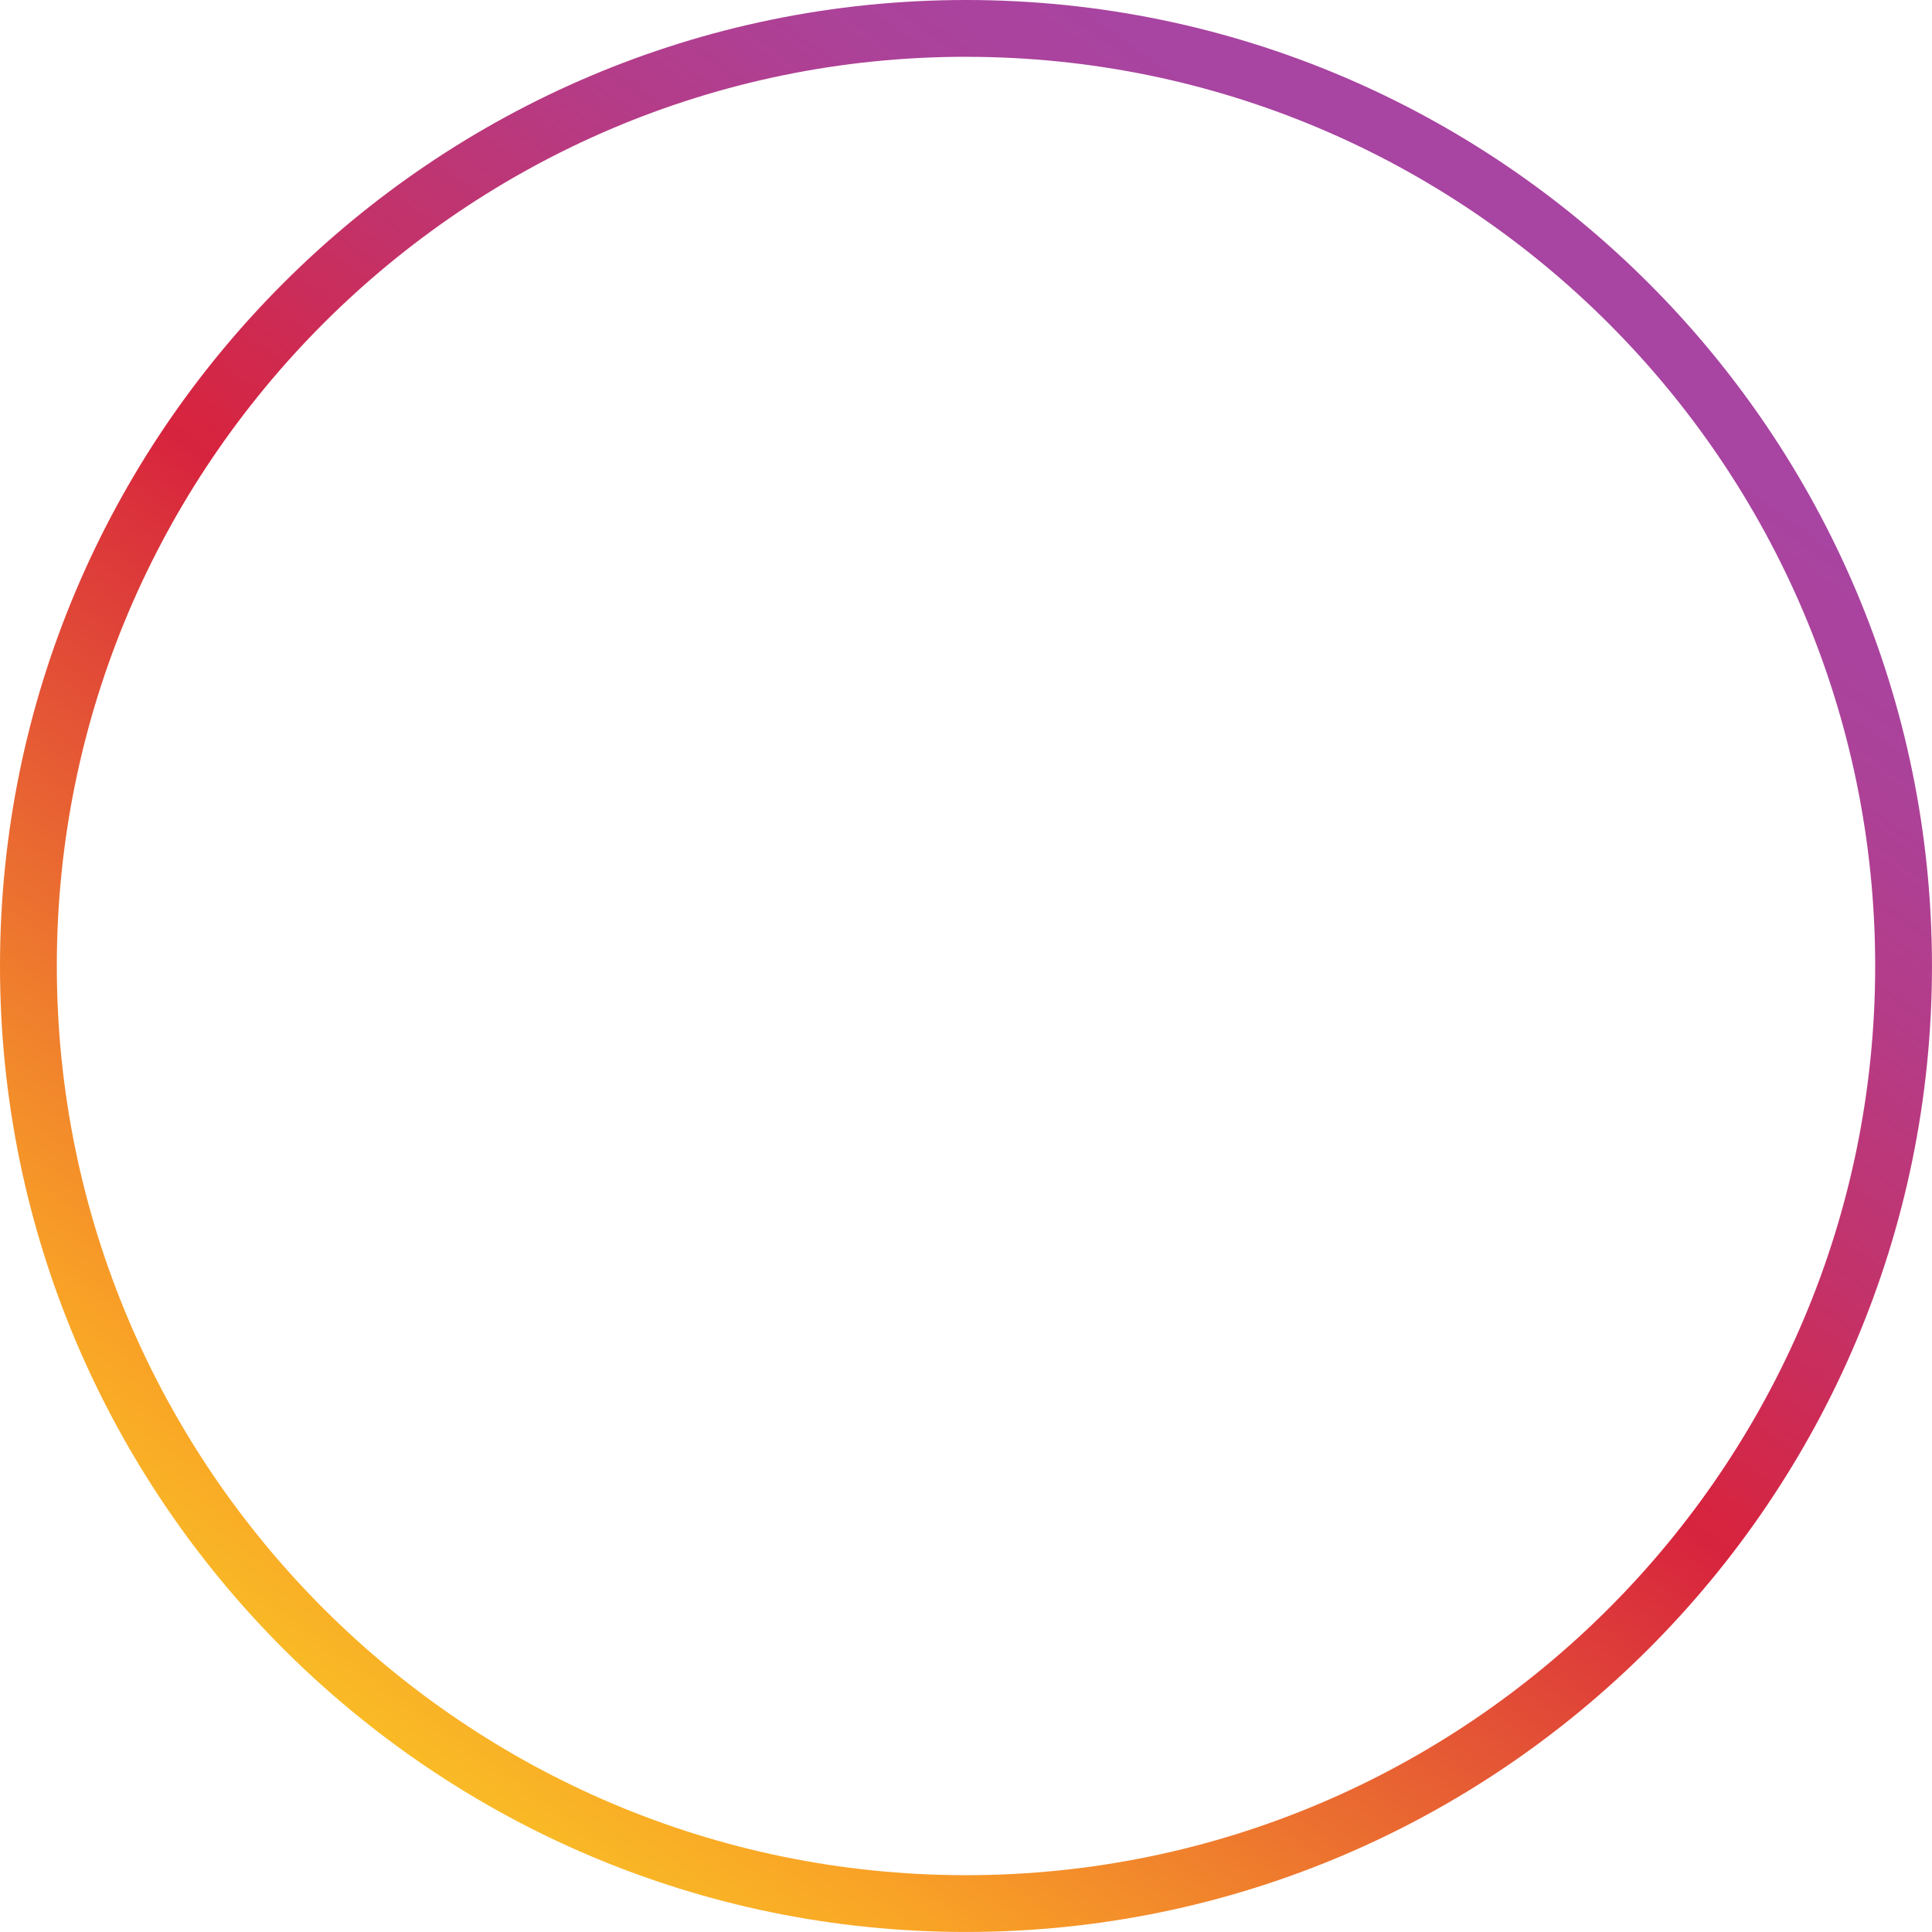
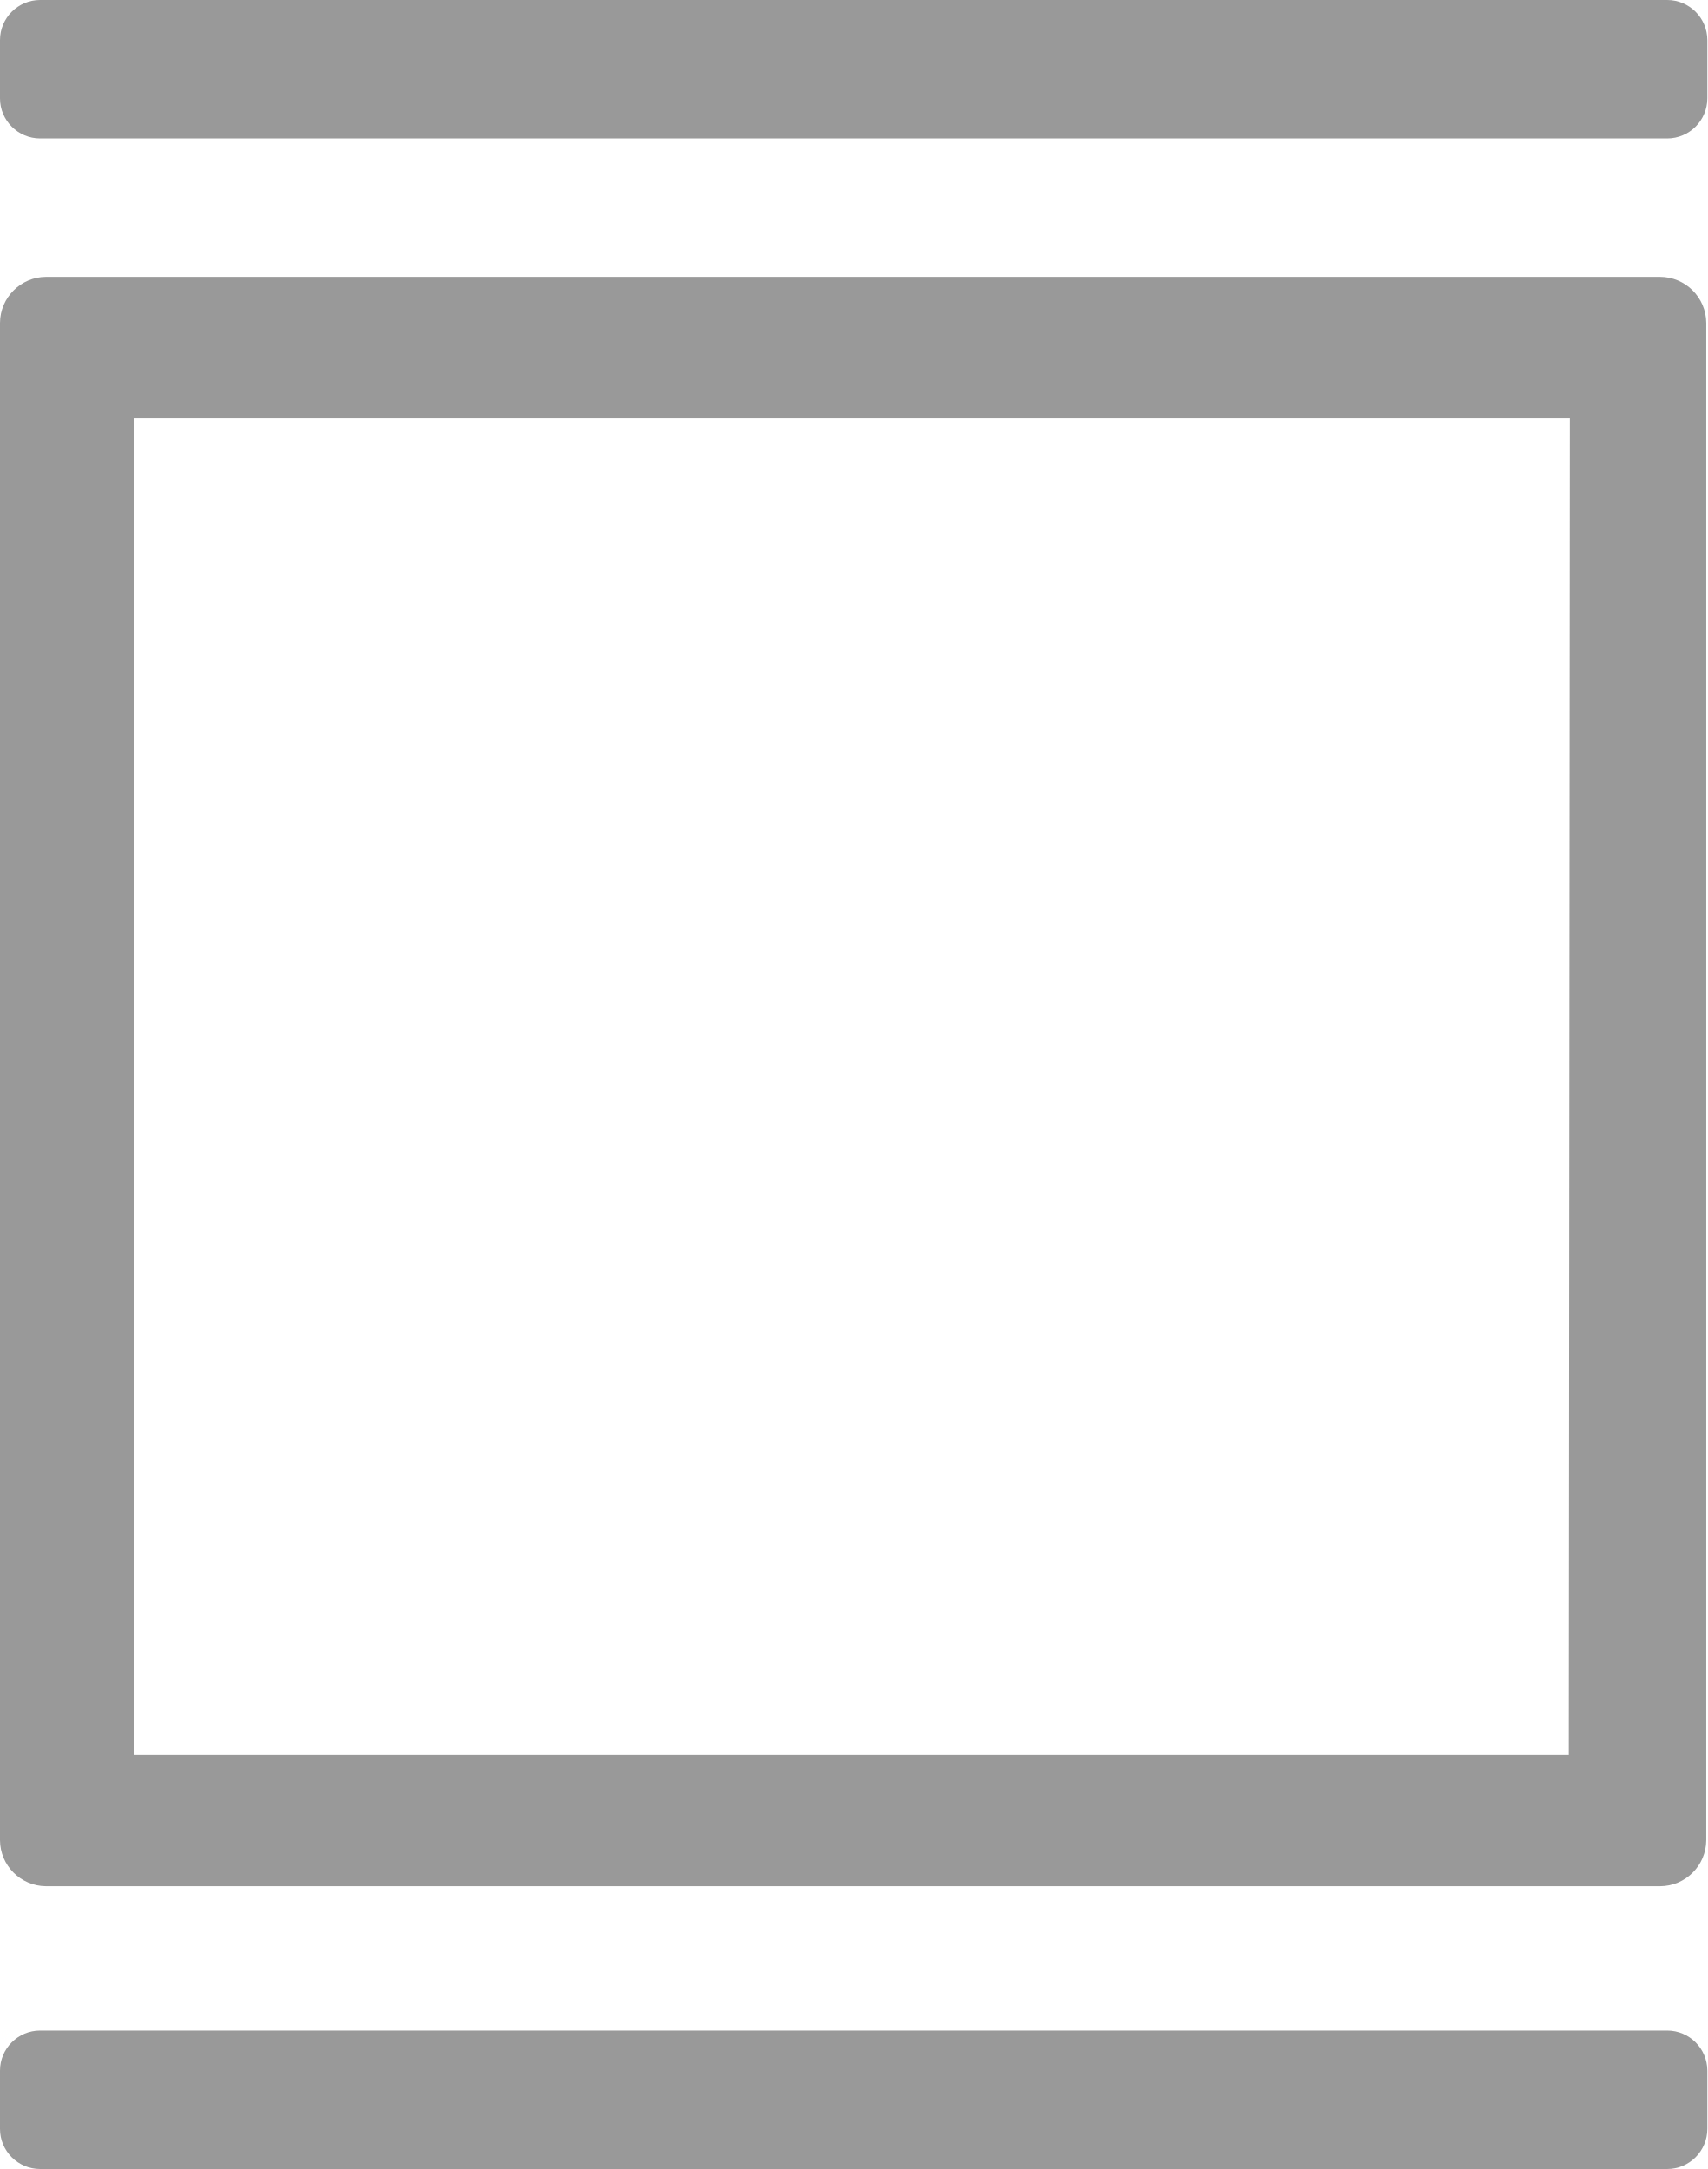
- <svg xmlns="http://www.w3.org/2000/svg" viewBox="0 0 644.01 644.01">
+ <svg xmlns="http://www.w3.org/2000/svg" viewBox="0 0 63.77 81">
  <defs>
-     <style>.cls-1{fill:url(#linear-gradient);}</style>
-     <linearGradient id="linear-gradient" x1="488.65" y1="91.11" x2="85.49" y2="649.71" gradientUnits="userSpaceOnUse">
-       <stop offset="0" stop-color="#a844a1" />
-       <stop offset="0.07" stop-color="#ab429a" />
-       <stop offset="0.17" stop-color="#b43c88" />
-       <stop offset="0.29" stop-color="#c33269" />
-       <stop offset="0.42" stop-color="#d7243f" />
-       <stop offset="0.43" stop-color="#d7243e" />
-       <stop offset="0.8" stop-color="#f9a326" />
-       <stop offset="1" stop-color="#f9dd26" />
-     </linearGradient>
+     <style>.cls-1{fill:#999;}</style>
  </defs>
  <g id="图层_2" data-name="图层 2">
    <g id="图层_1-2" data-name="图层 1">
-       <path class="cls-1" d="M322,644C144.45,644,0,499.56,0,322S144.45,0,322,0,644,144.45,644,322,499.56,644,322,644Zm0-625.07c-167.11,0-303.06,136-303.06,303.06S154.89,625.07,322,625.07,625.07,489.11,625.07,322,489.11,18.94,322,18.94Z" />
+       <rect class="cls-1" width="63.77" height="5.17" rx="1.5" />
+       <rect class="cls-1" y="75.83" width="63.77" height="5.17" rx="1.5" />
+       <path class="cls-1" d="M62,10.34H1.72A1.73,1.73,0,0,0,0,12.06V68.72a1.73,1.73,0,0,0,1.72,1.72H62a1.73,1.73,0,0,0,1.73-1.72V12.06A1.73,1.73,0,0,0,62,10.34Zm-3.4,55.2H5V15.62H58.64Z" />
    </g>
  </g>
</svg>
